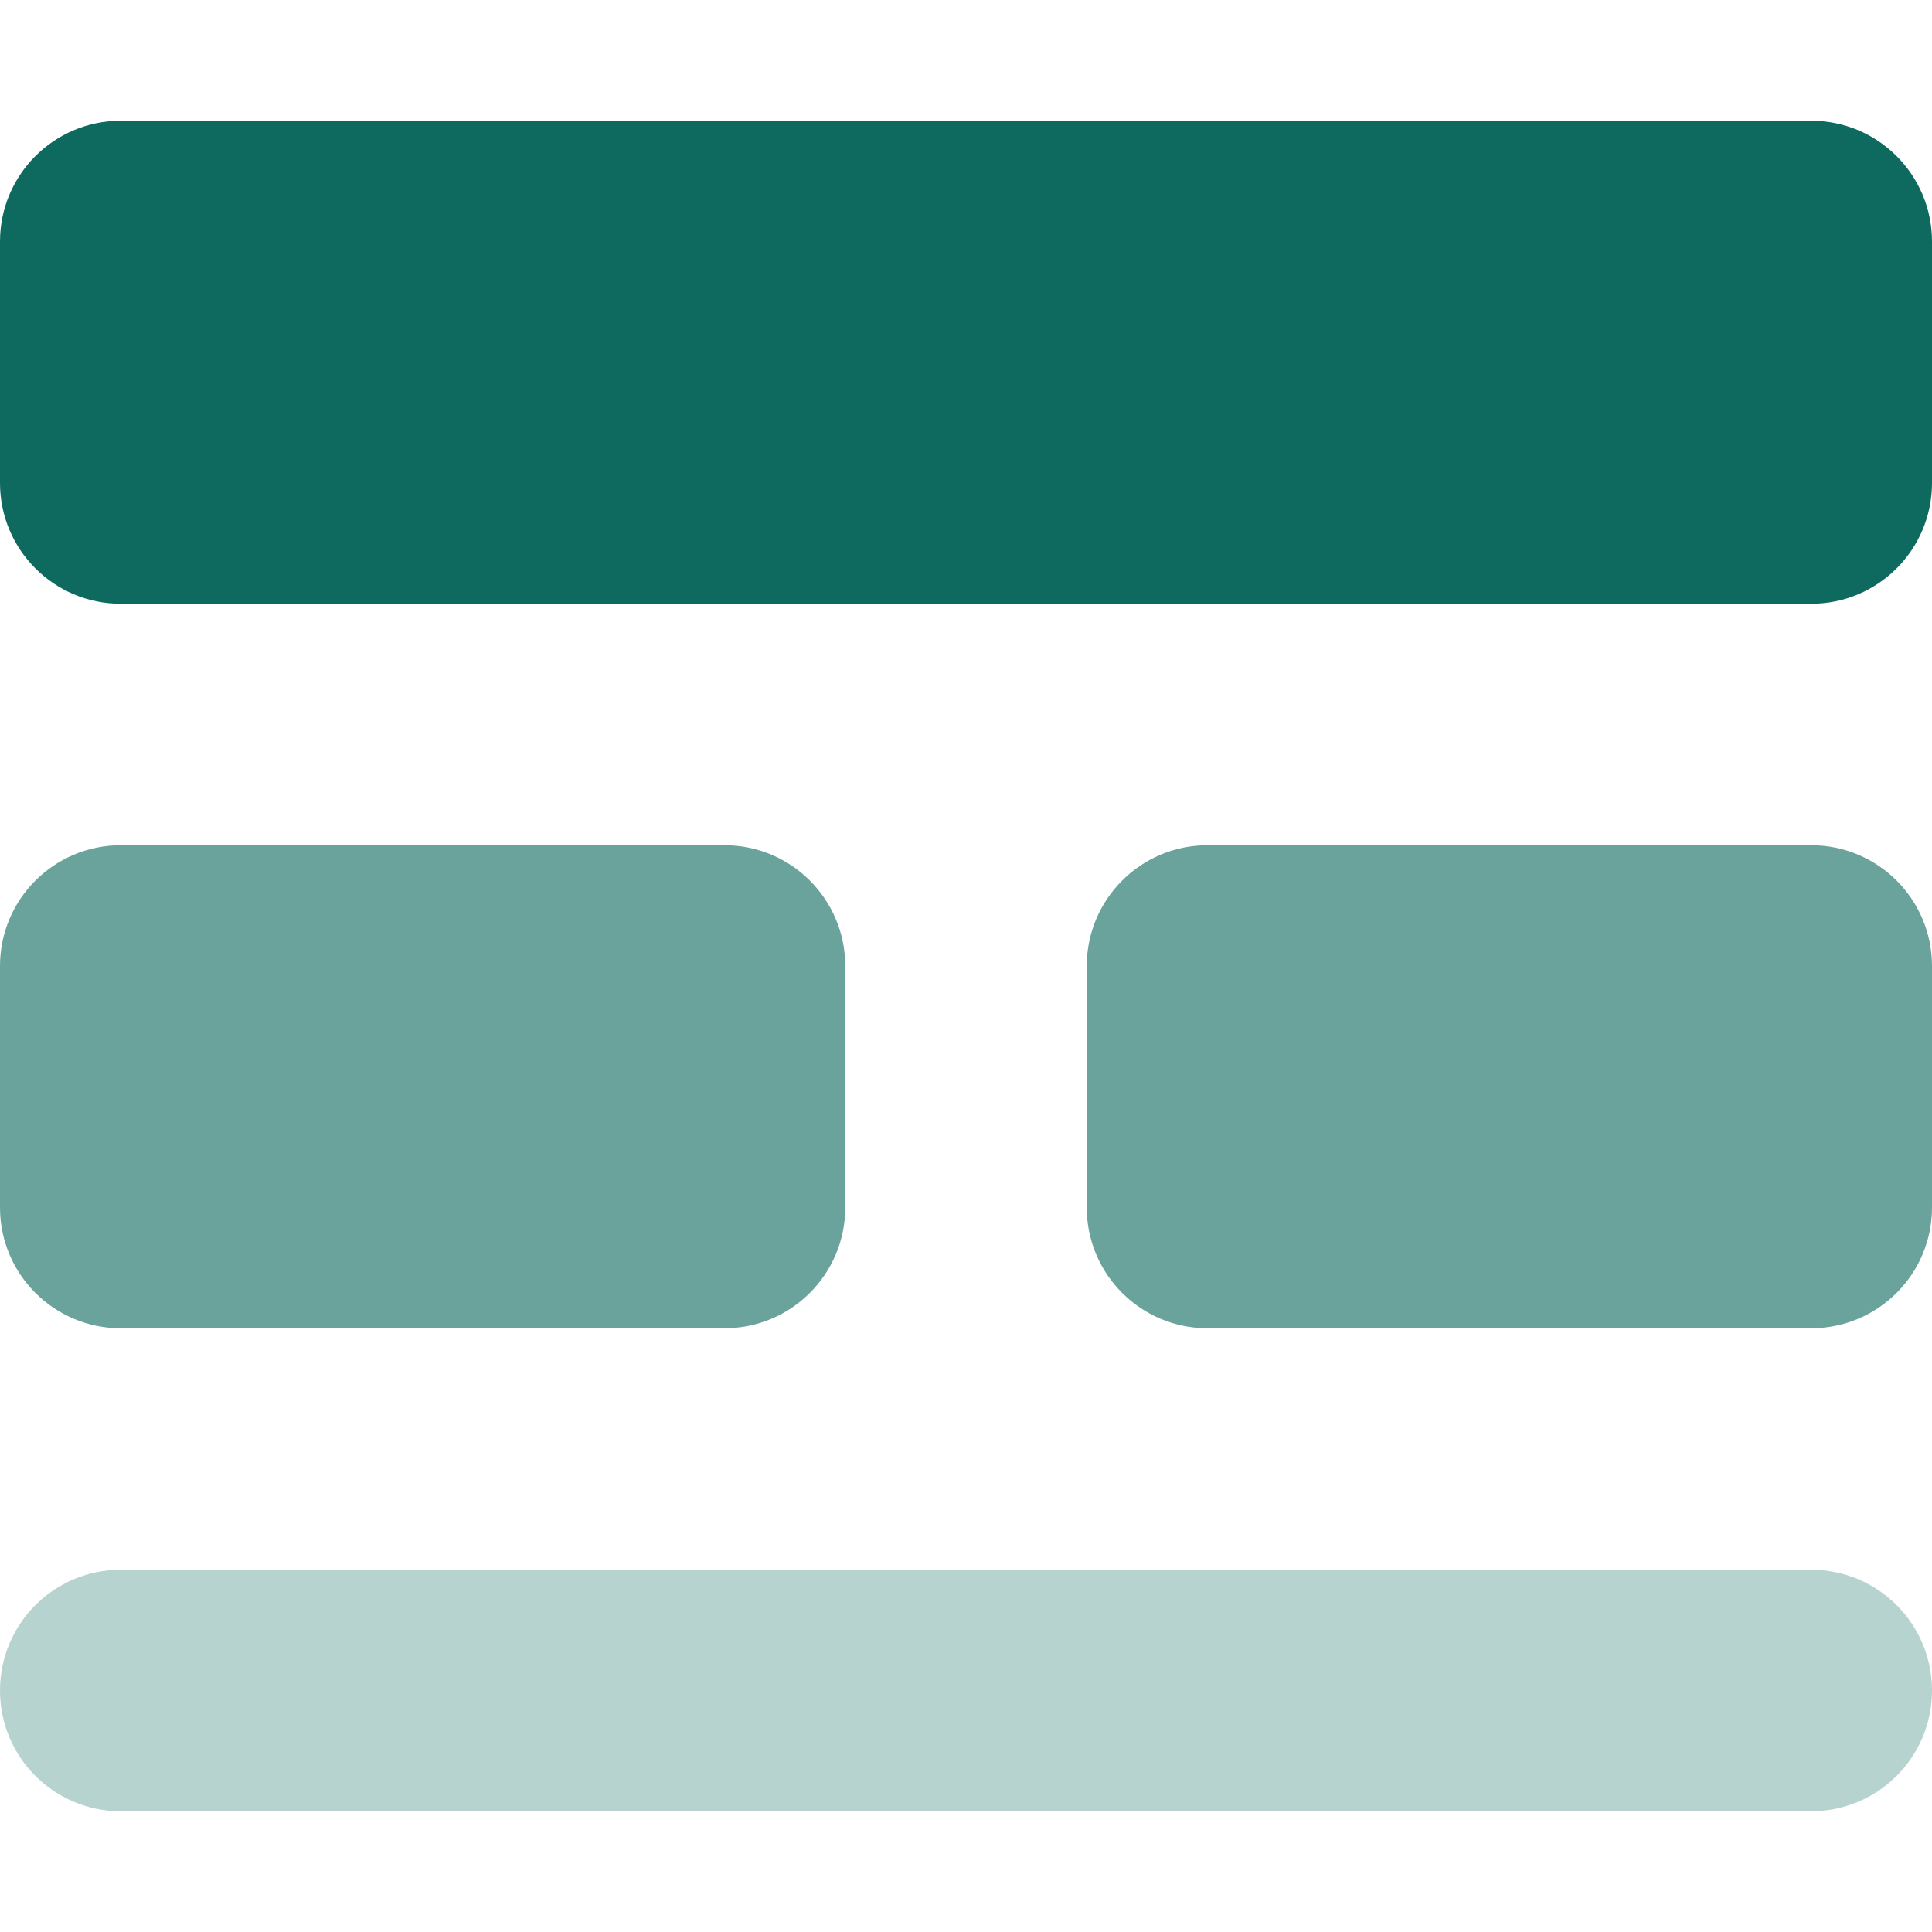
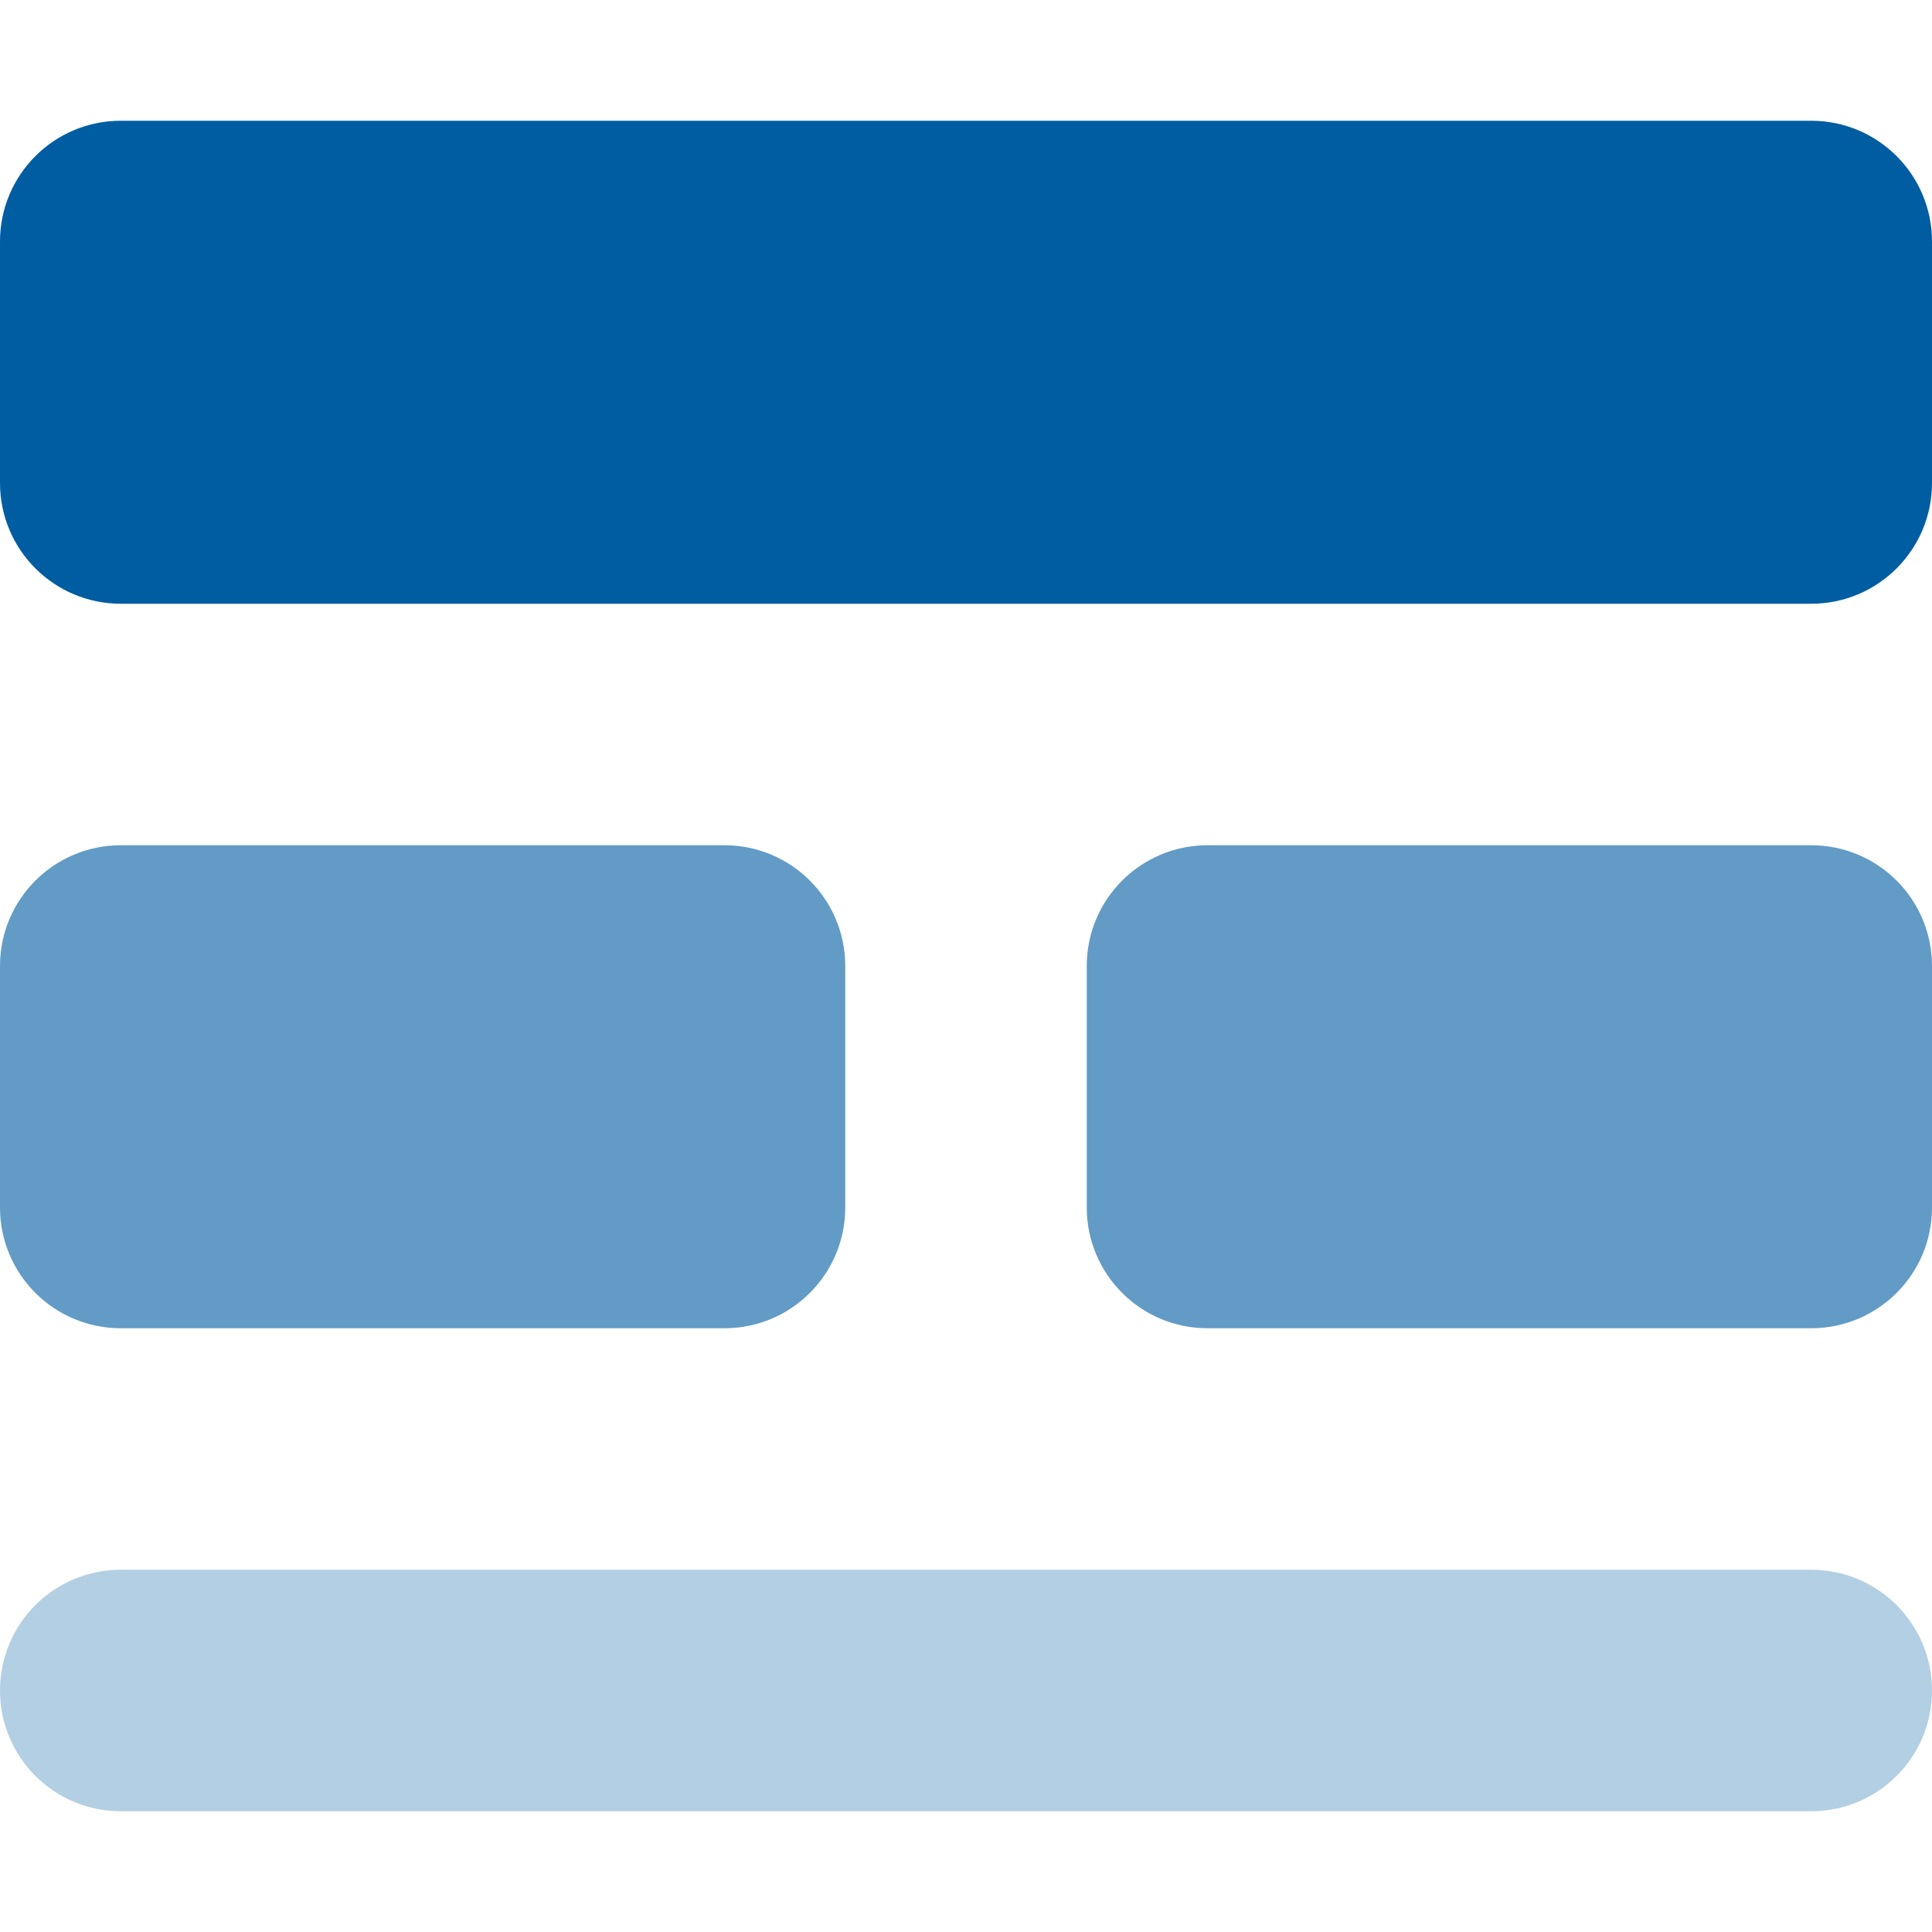
<svg xmlns="http://www.w3.org/2000/svg" viewBox="0 -1 16 16" width="16" height="16" role="img" aria-label="Agentiik">
-   <style>@media (prefers-color-scheme:dark){rect{fill:#54C1AD}}</style>
-   <rect fill="#0E6A5F" width="16" height="4" rx="1" />
+   <style>@media (prefers-color-scheme:dark){rect{fill:#68AEF5}}</style>
+   <rect fill="#015DA2" width="16" height="4" rx="1" />
  <g opacity=".62">
-     <rect fill="#0E6A5F" y="6" width="7" height="4" rx="1" />
-     <rect fill="#0E6A5F" x="9" y="6" width="7" height="4" rx="1" />
+     <rect fill="#015DA2" y="6" width="7" height="4" rx="1" />
+     <rect fill="#015DA2" x="9" y="6" width="7" height="4" rx="1" />
  </g>
-   <rect fill="#0E6A5F" y="12" width="16" height="2" rx="1" opacity=".3" />
+   <rect fill="#015DA2" y="12" width="16" height="2" rx="1" opacity=".3" />
</svg>
